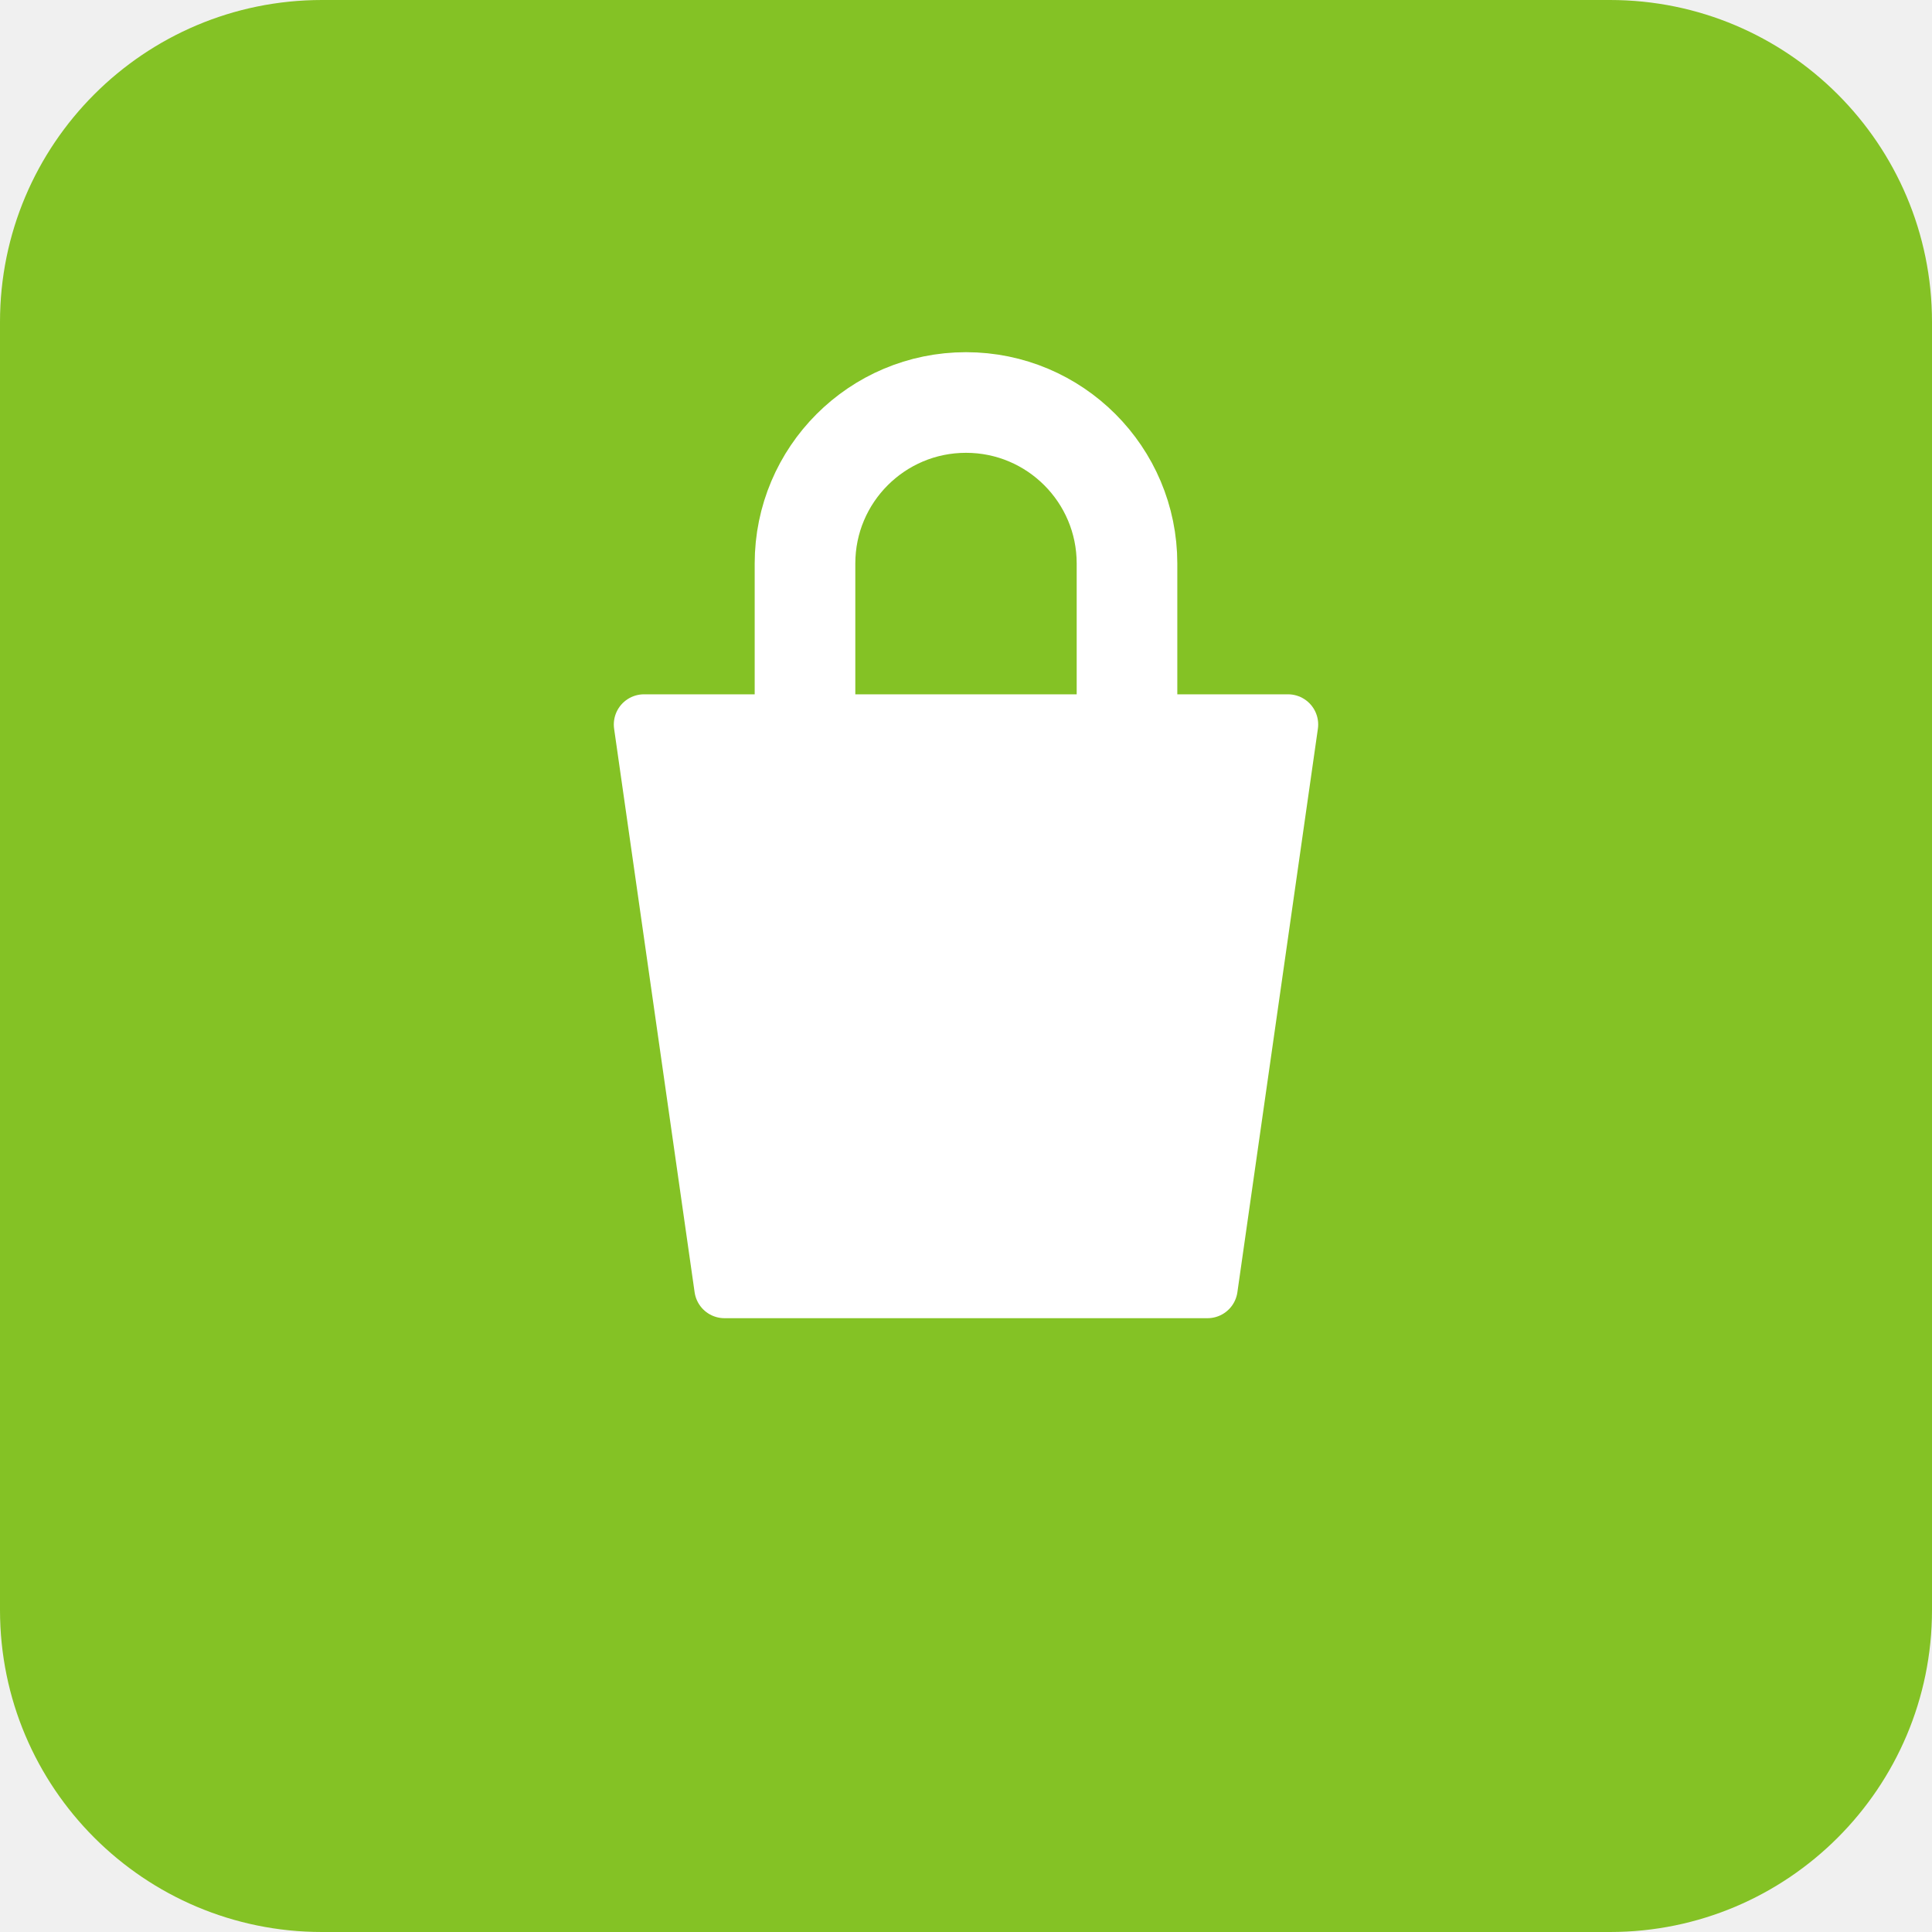
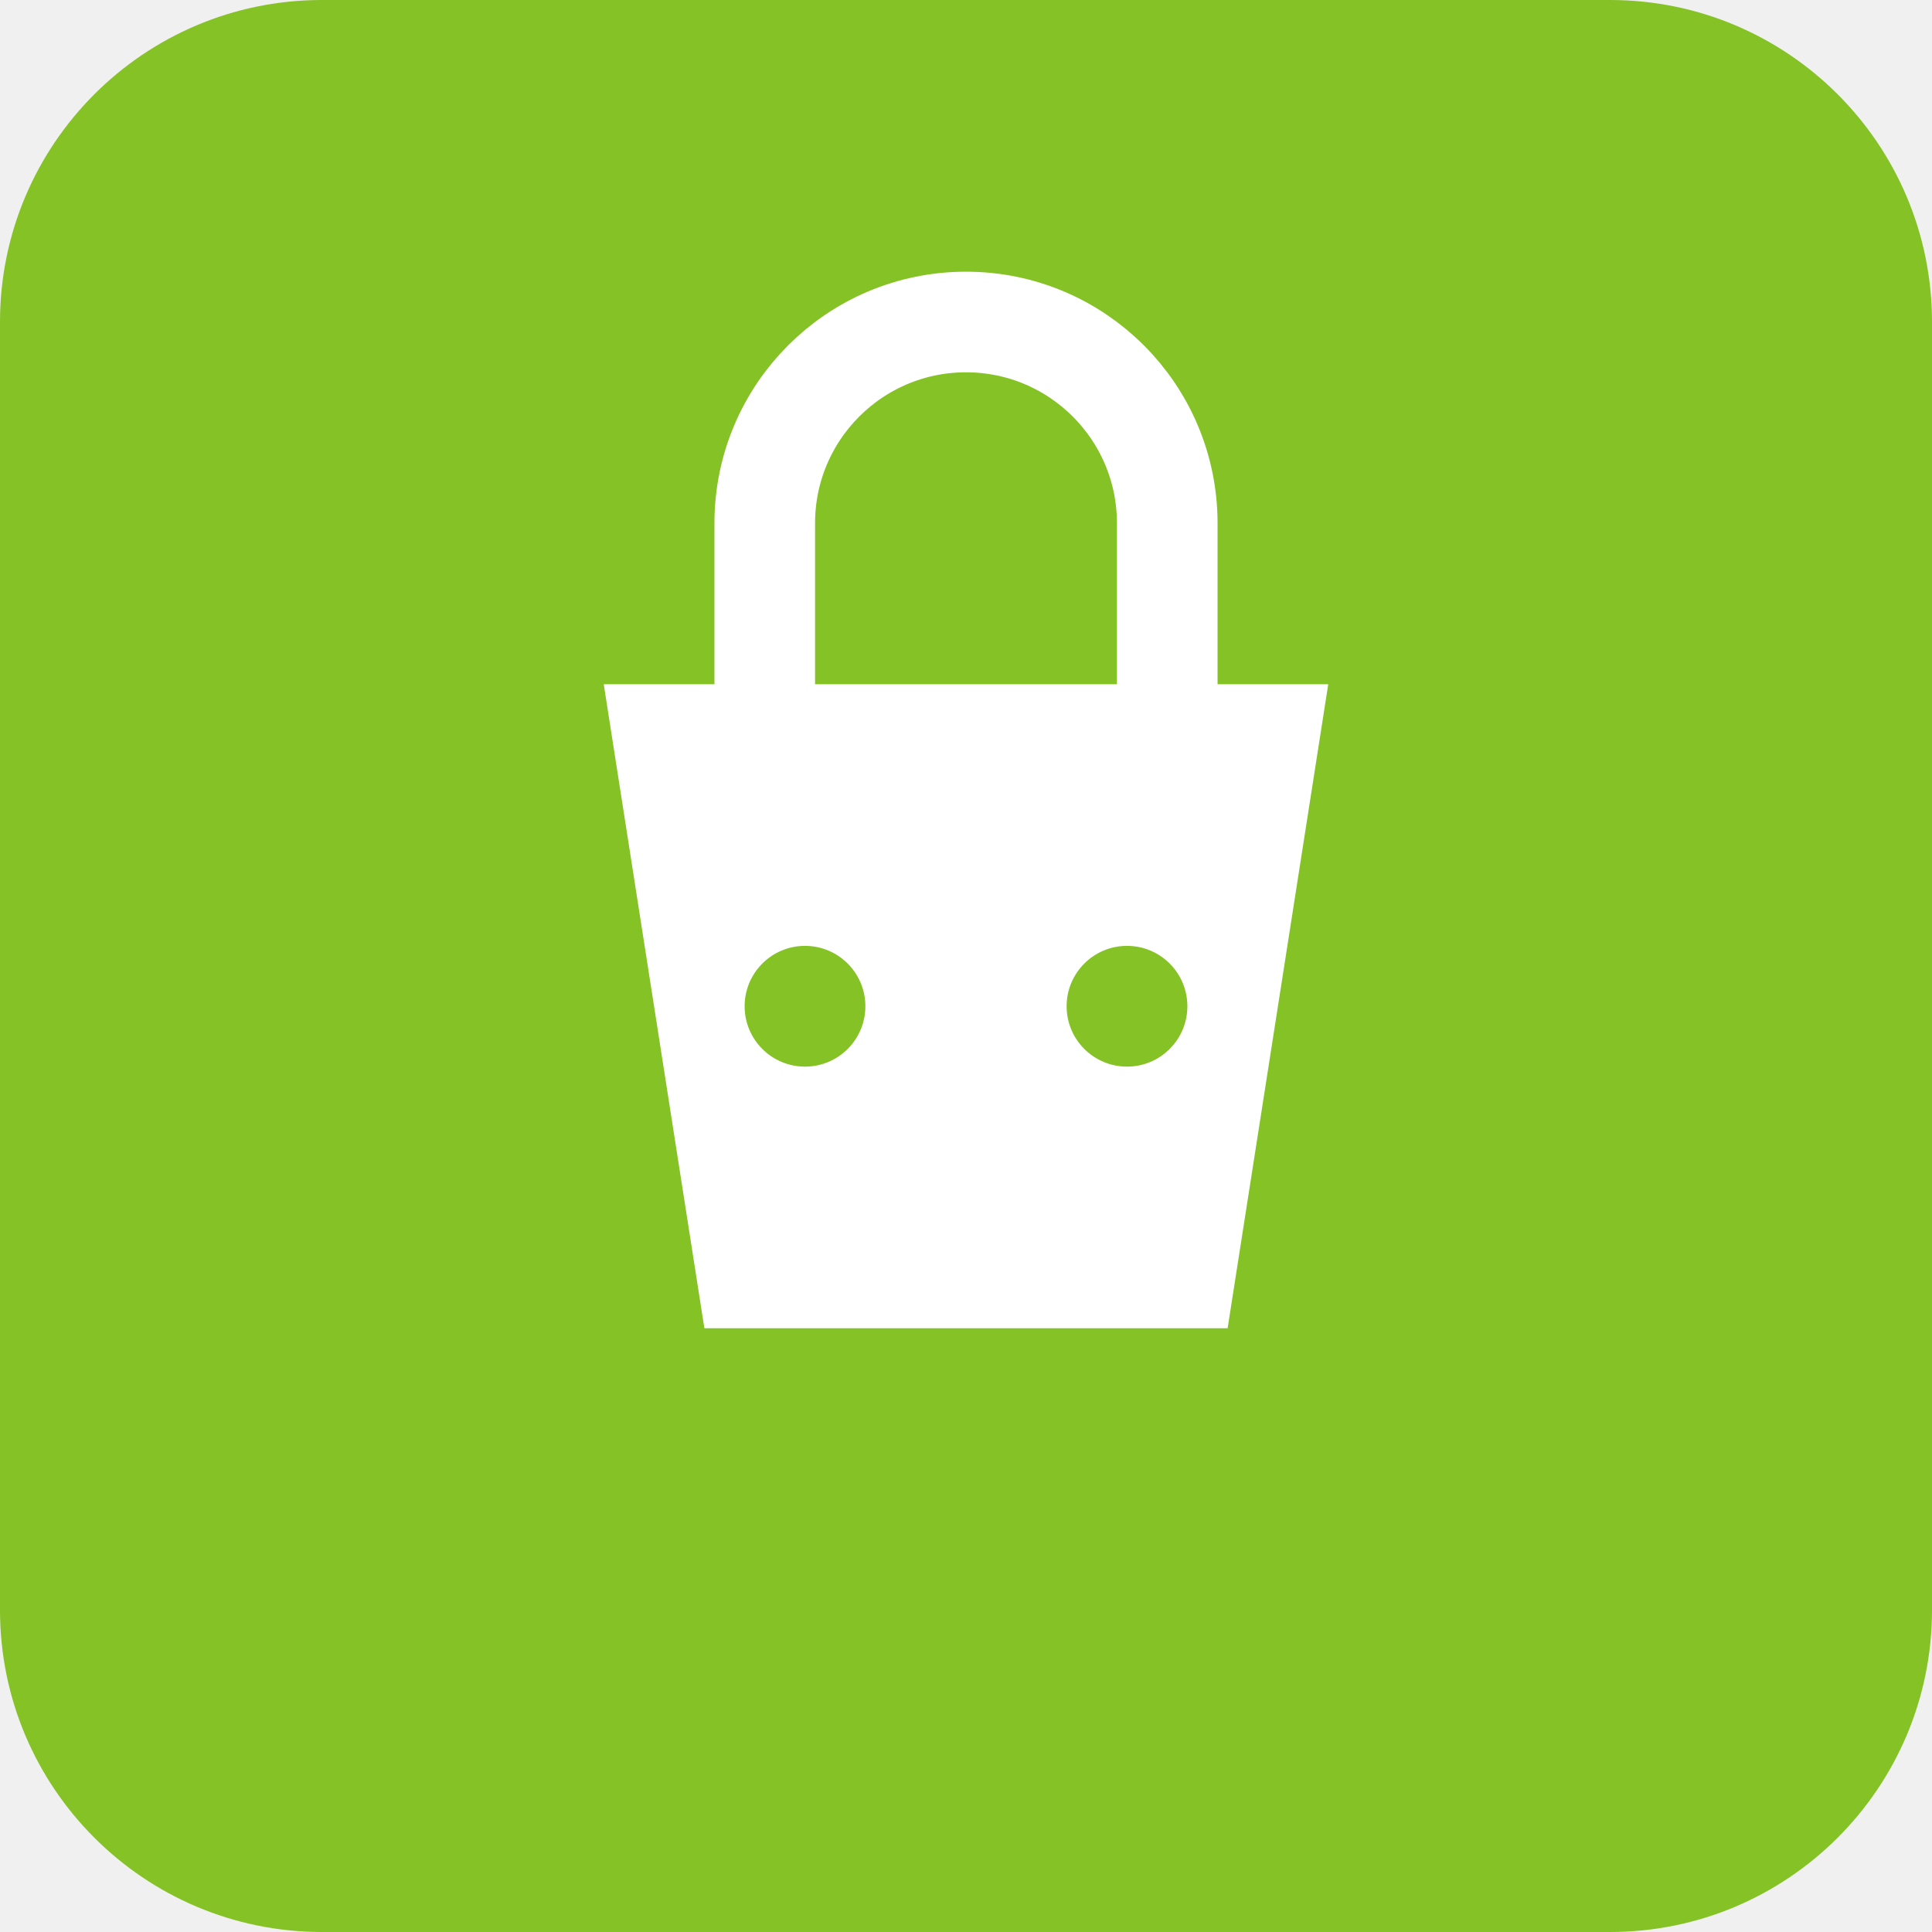
<svg xmlns="http://www.w3.org/2000/svg" viewBox="0 0 48 48" width="48" height="48">
  <rect width="48" height="48" rx="8" fill="#84C225" />
-   <path d="M16 18h16l-2 14H18L16 18z" fill="#fff" stroke="#fff" stroke-width="1.5" stroke-linejoin="round" />
-   <path d="M20 18V14a4 4 0 018 0v4" fill="none" stroke="#fff" stroke-width="2.5" stroke-linecap="round" />
+   <path d="M15 17h18l-2.5 16h-13L15 17z" fill="#fff" />
+   <path d="M19 17V13a5 5 0 0110 0v4" fill="none" stroke="#fff" stroke-width="2.5" stroke-linecap="round" />
+   <circle cx="20" cy="25" r="1.5" fill="#84C225" />
+   <circle cx="28" cy="25" r="1.5" fill="#84C225" />
</svg>
